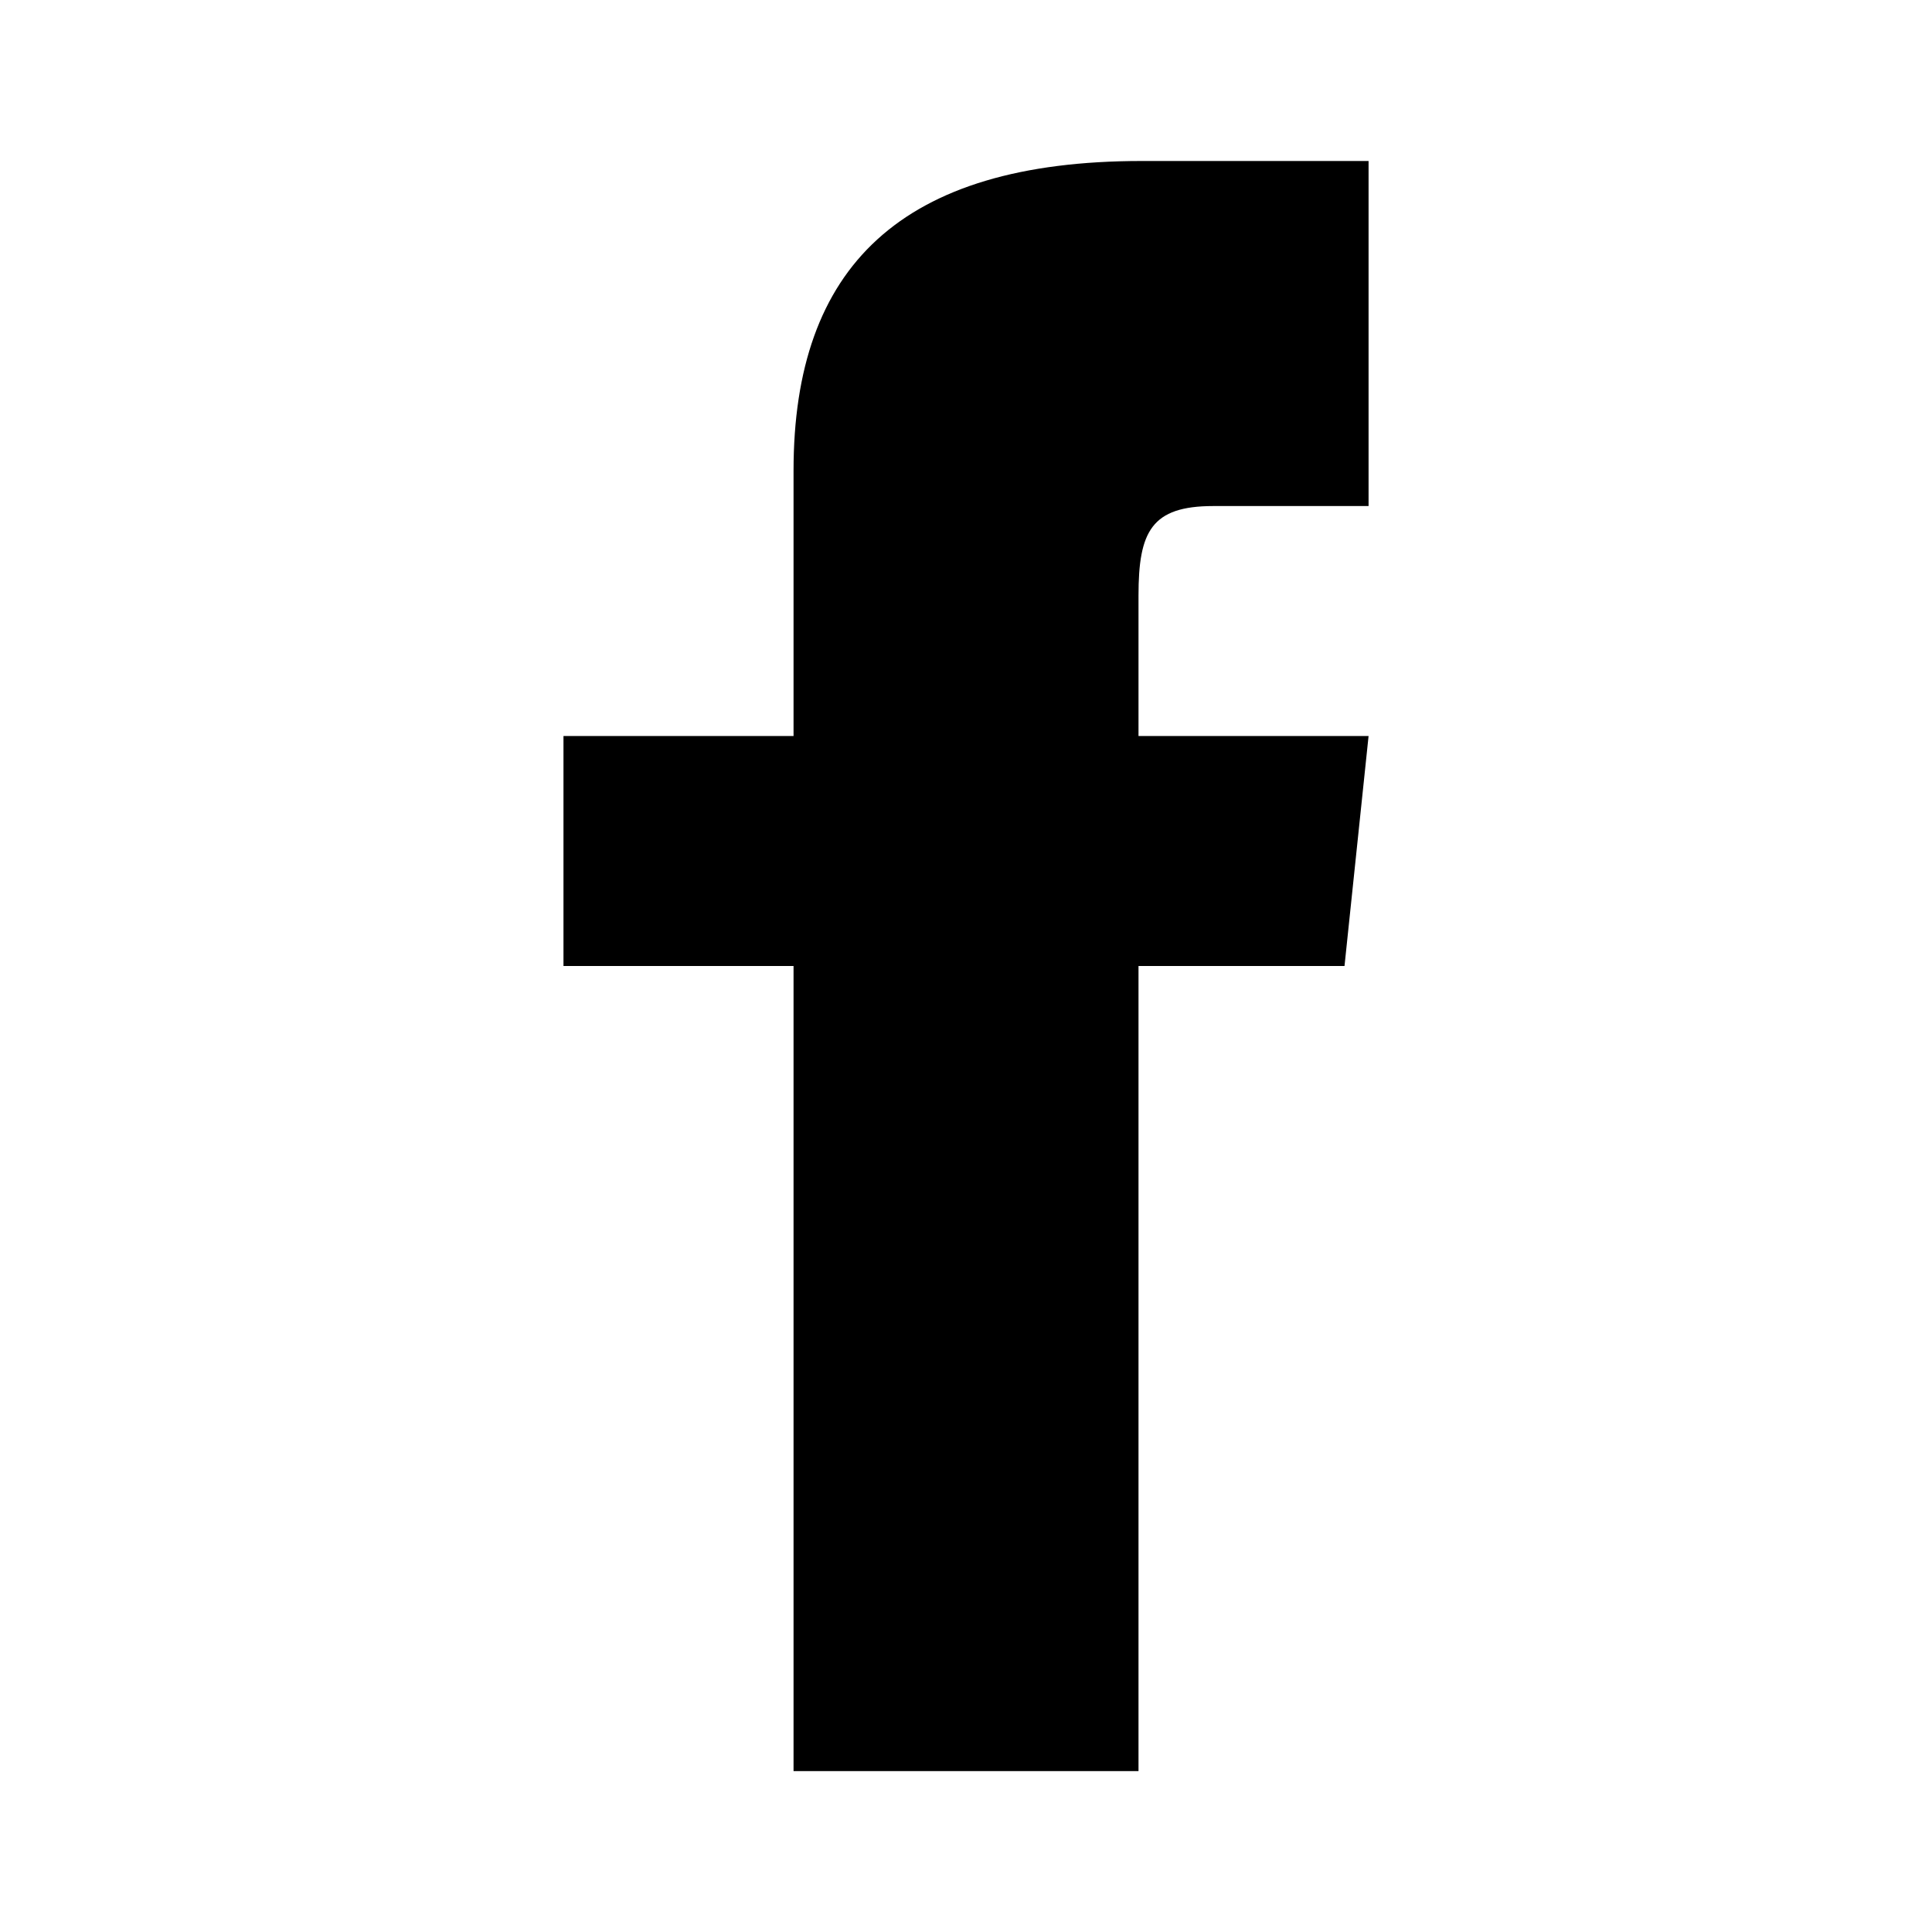
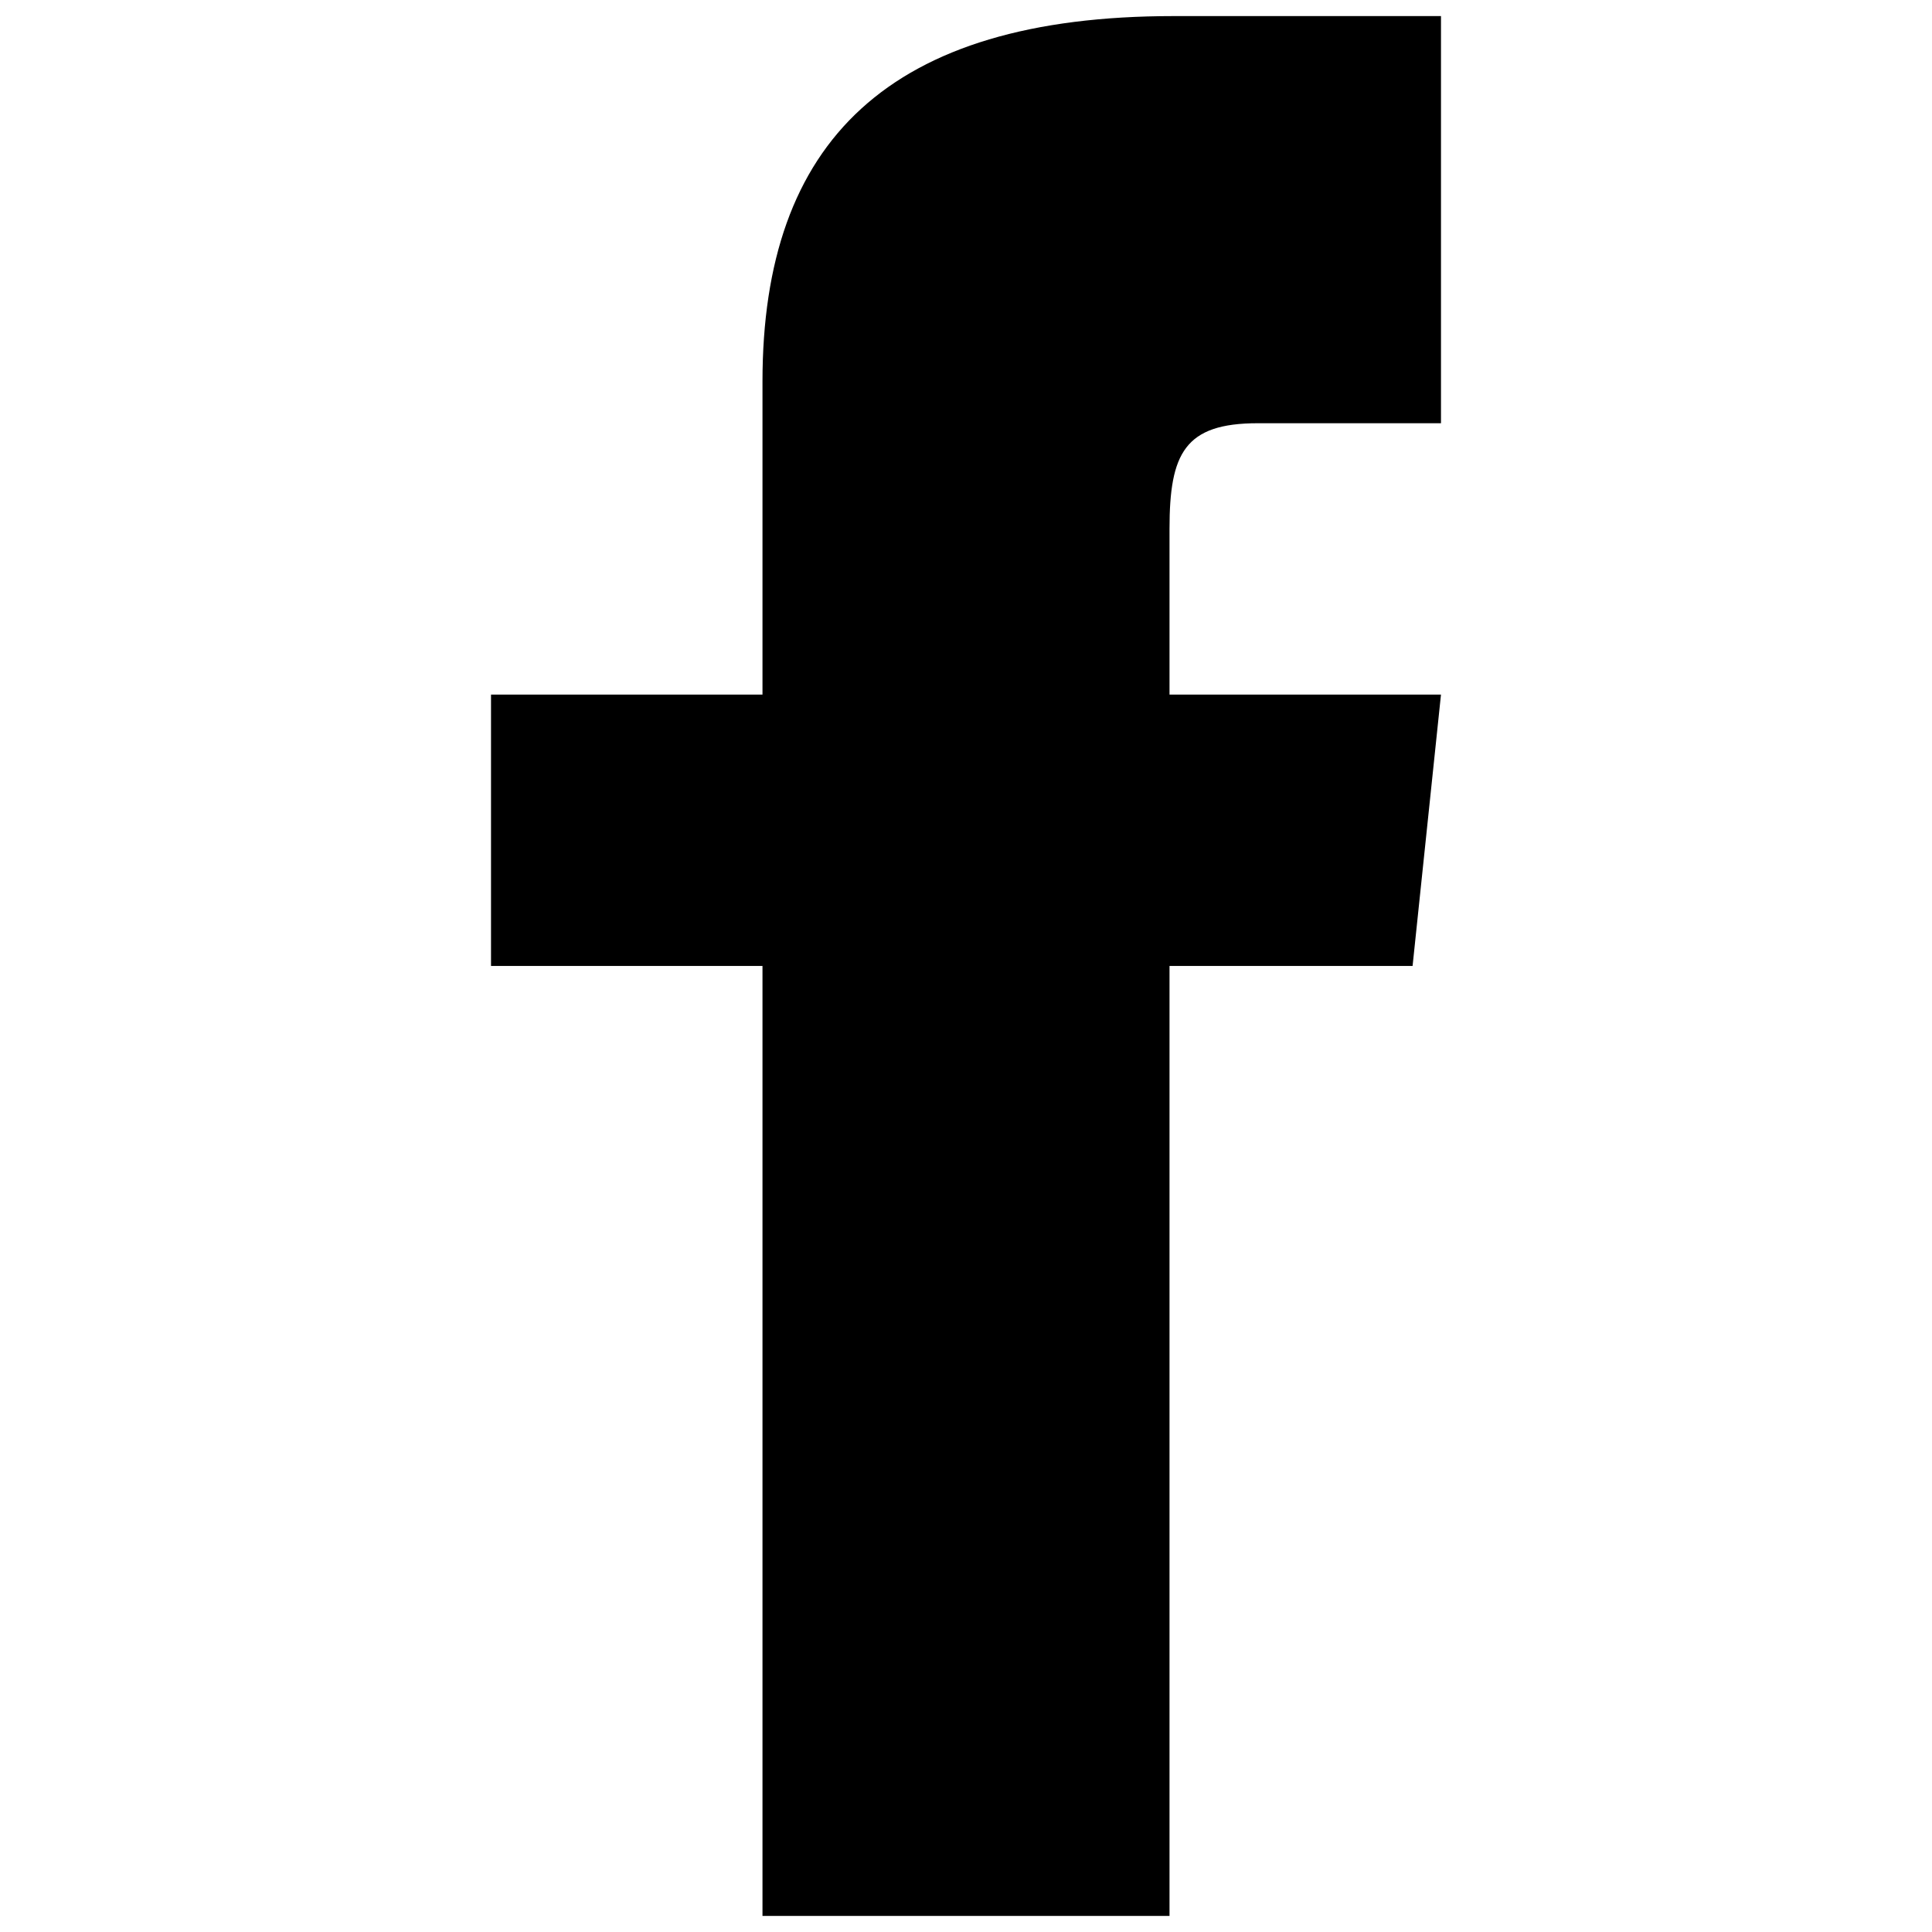
<svg xmlns="http://www.w3.org/2000/svg" viewBox="-2 -2 24 24" fill="currentColor">
-   <g transform="translate(4.6875 -0.8487) scale(1.2054)">
+   <g transform="translate(3.7312 -2.8015) scale(1.4223)">
    <path d="M8.556 4.26H6.956C6.318 4.26 6.185 4.522 6.185 5.182V6.63H8.556L8.308 9H6.185V17.297H2.63V9H0.259V6.63H2.63V3.895C2.63 1.798 3.733 0.704 6.22 0.704H8.556V4.26Z" />
  </g>
</svg>
